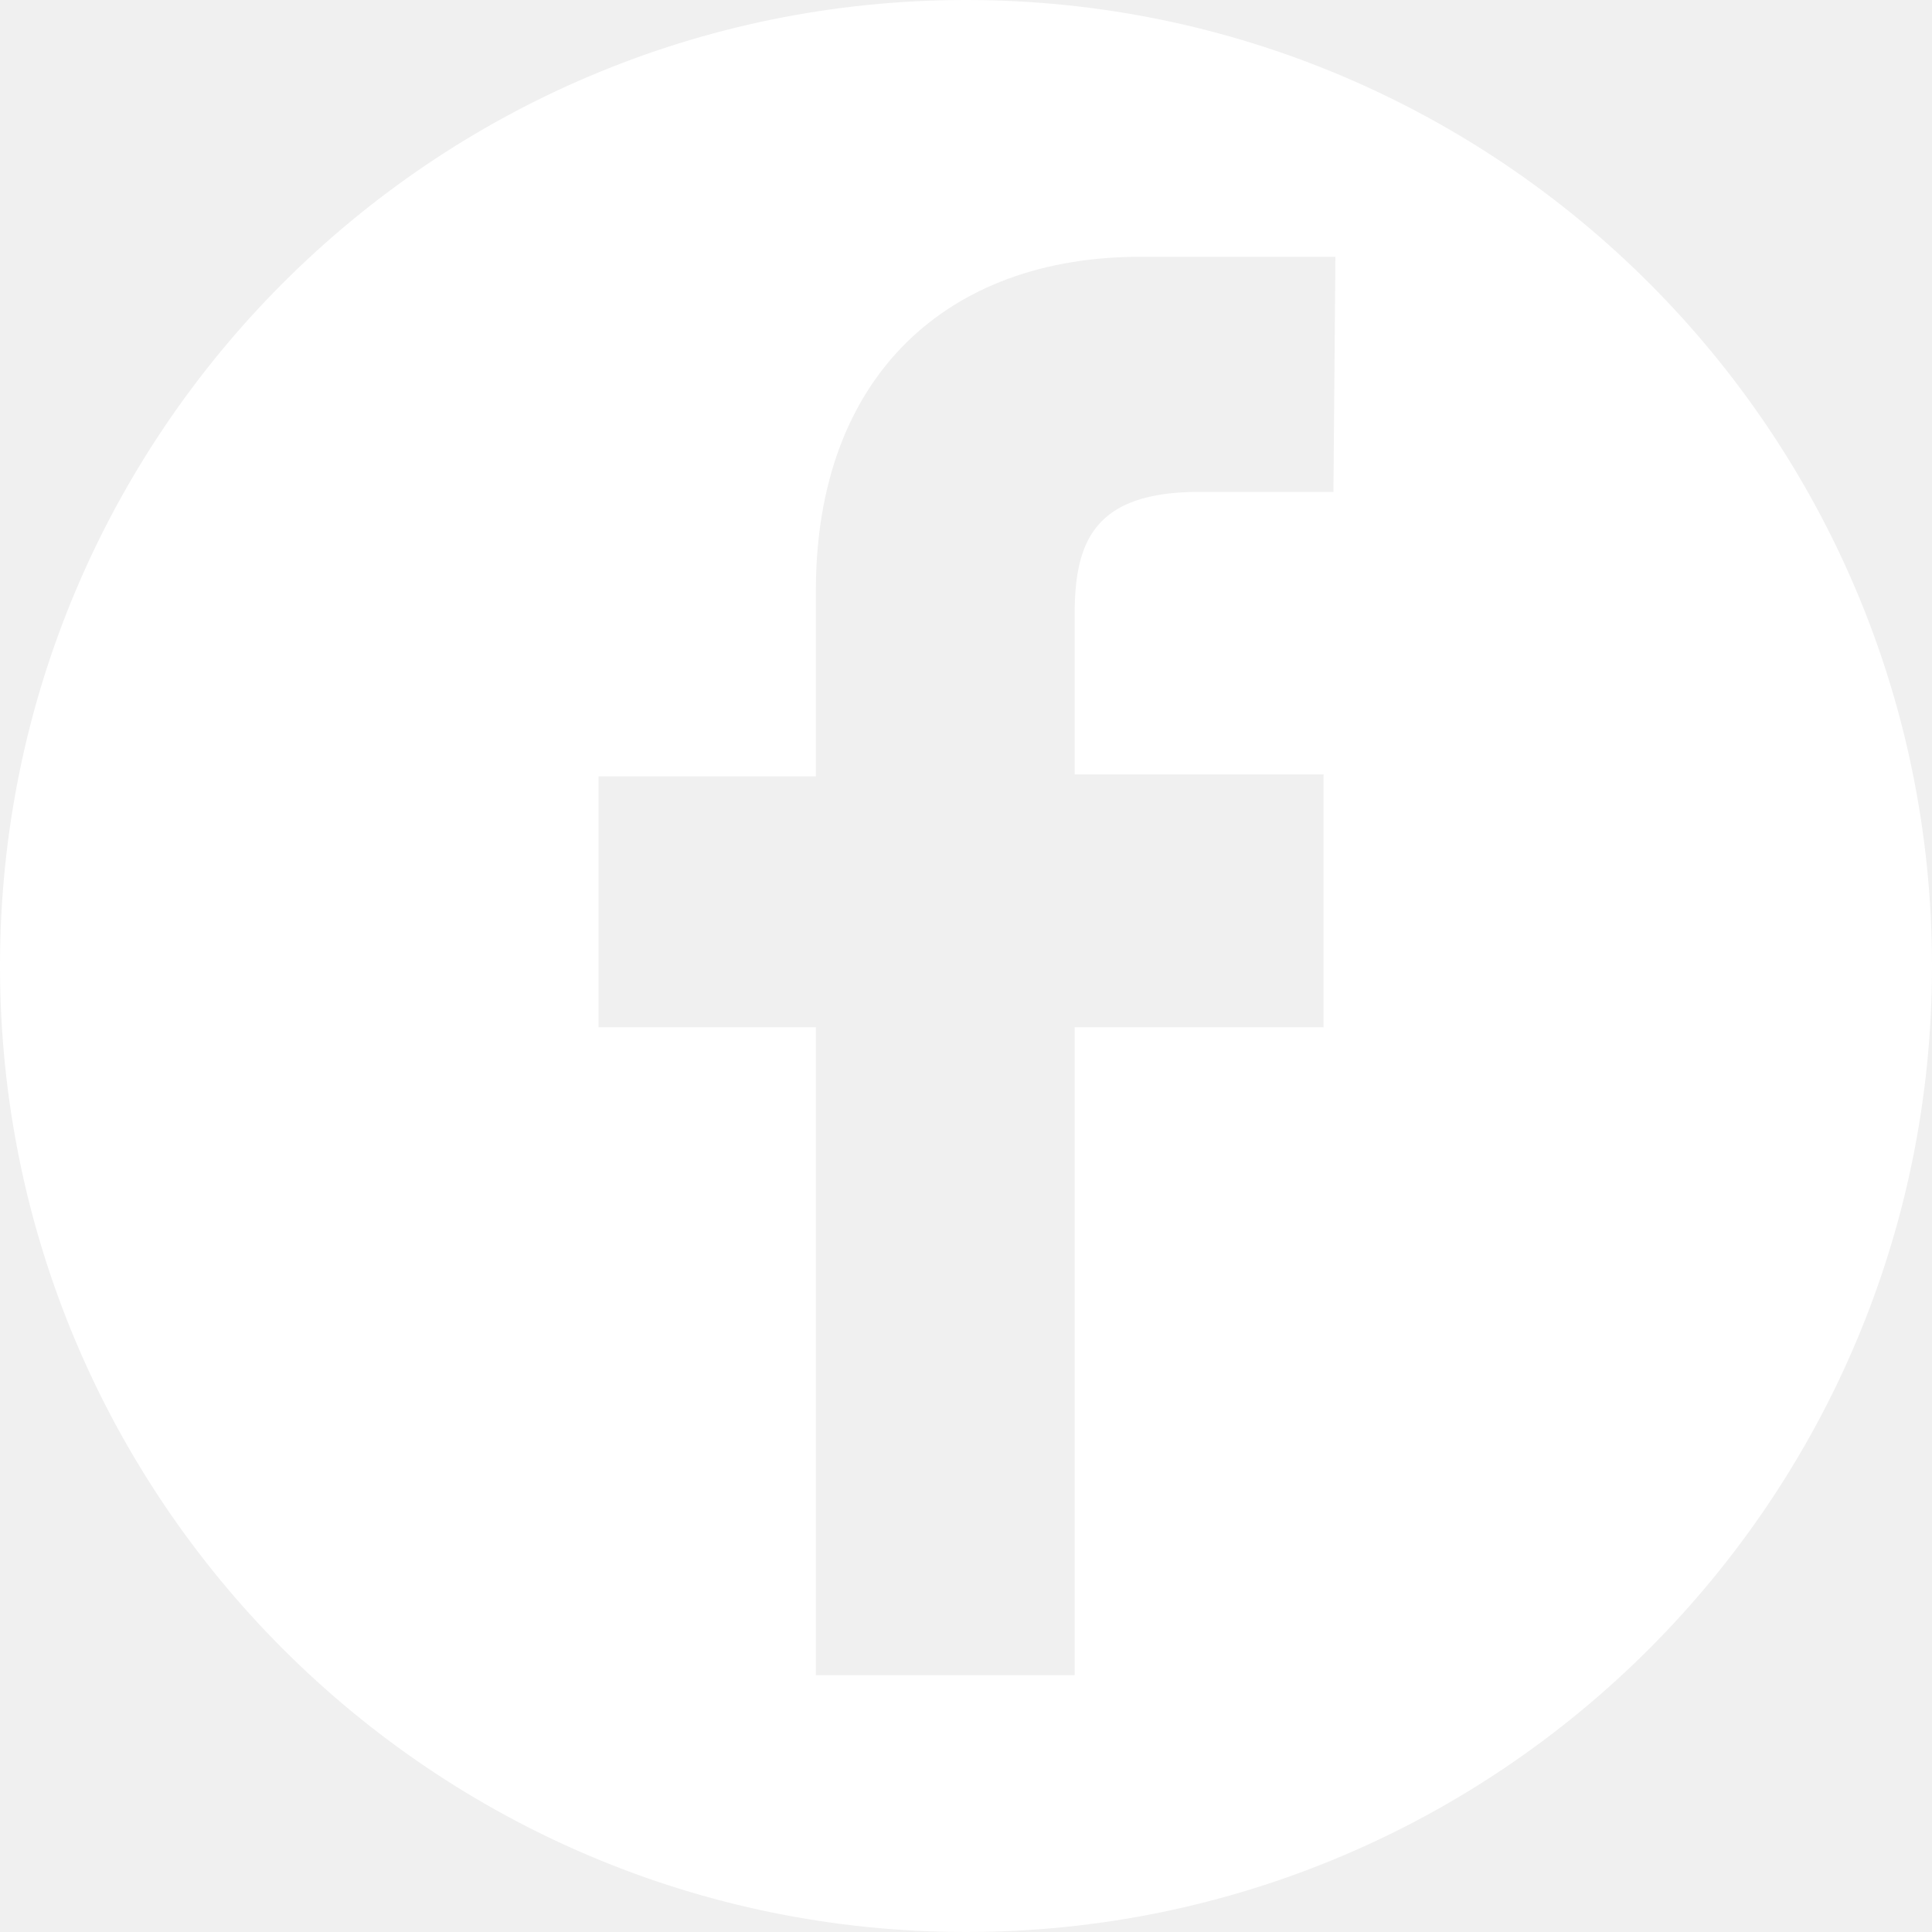
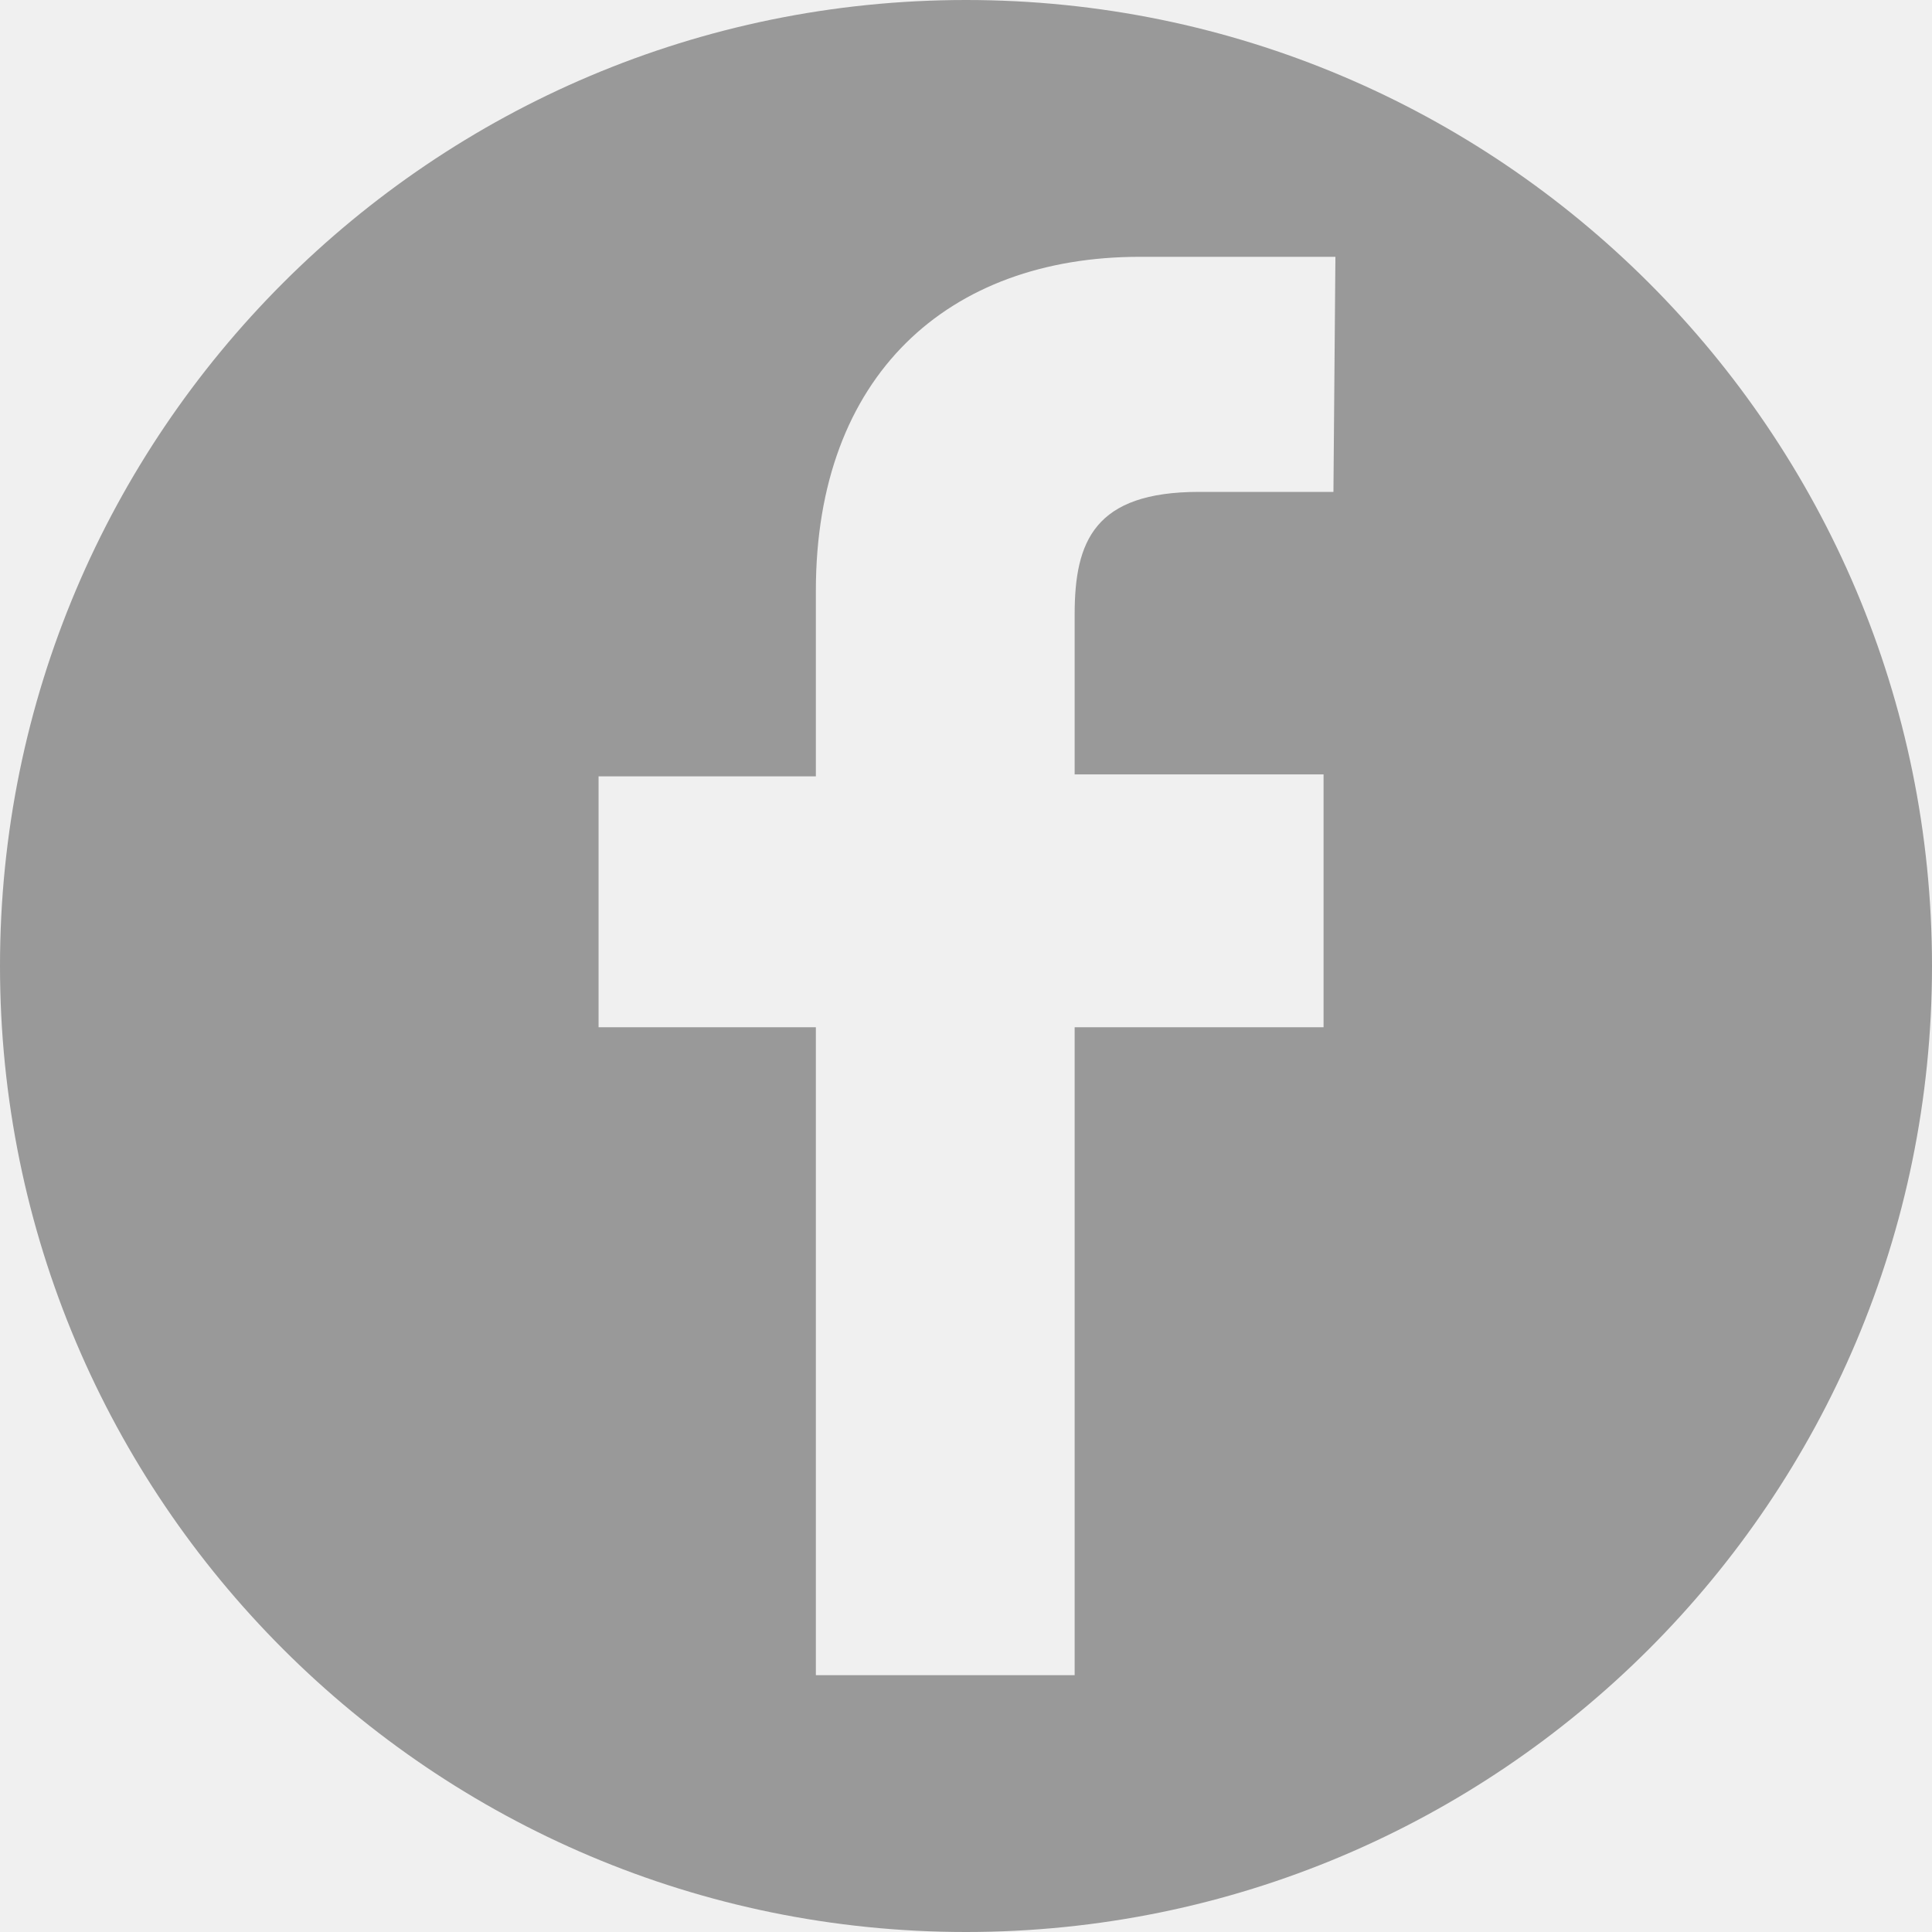
<svg xmlns="http://www.w3.org/2000/svg" version="1.1" id="Capa_1" x="0px" y="0px" viewBox="0 0 97.8 97.8" style="enable-background:new 0 0 97.8 97.8;" xml:space="preserve">
  <style type="text/css">
- 	.st0{fill:#FFFFFF;}
+ 	.st0{fill:#999999;}
</style>
  <g>
    <path class="st0" d="M48.9,0C21.9,0,0,21.9,0,48.9s21.9,48.9,48.9,48.9s48.9-21.9,48.9-48.9S75.9,0,48.9,0z M67.5,24.9l-6.8,0   c-5.3,0-6.3,2.5-6.3,6.2v8.1h12.6l0,12.8H54.4v32.8H41.3V52h-11V39.3h11v-9.4c0-10.9,6.7-16.9,16.4-16.9l9.9,0L67.5,24.9L67.5,24.9   z" />
  </g>
</svg>
